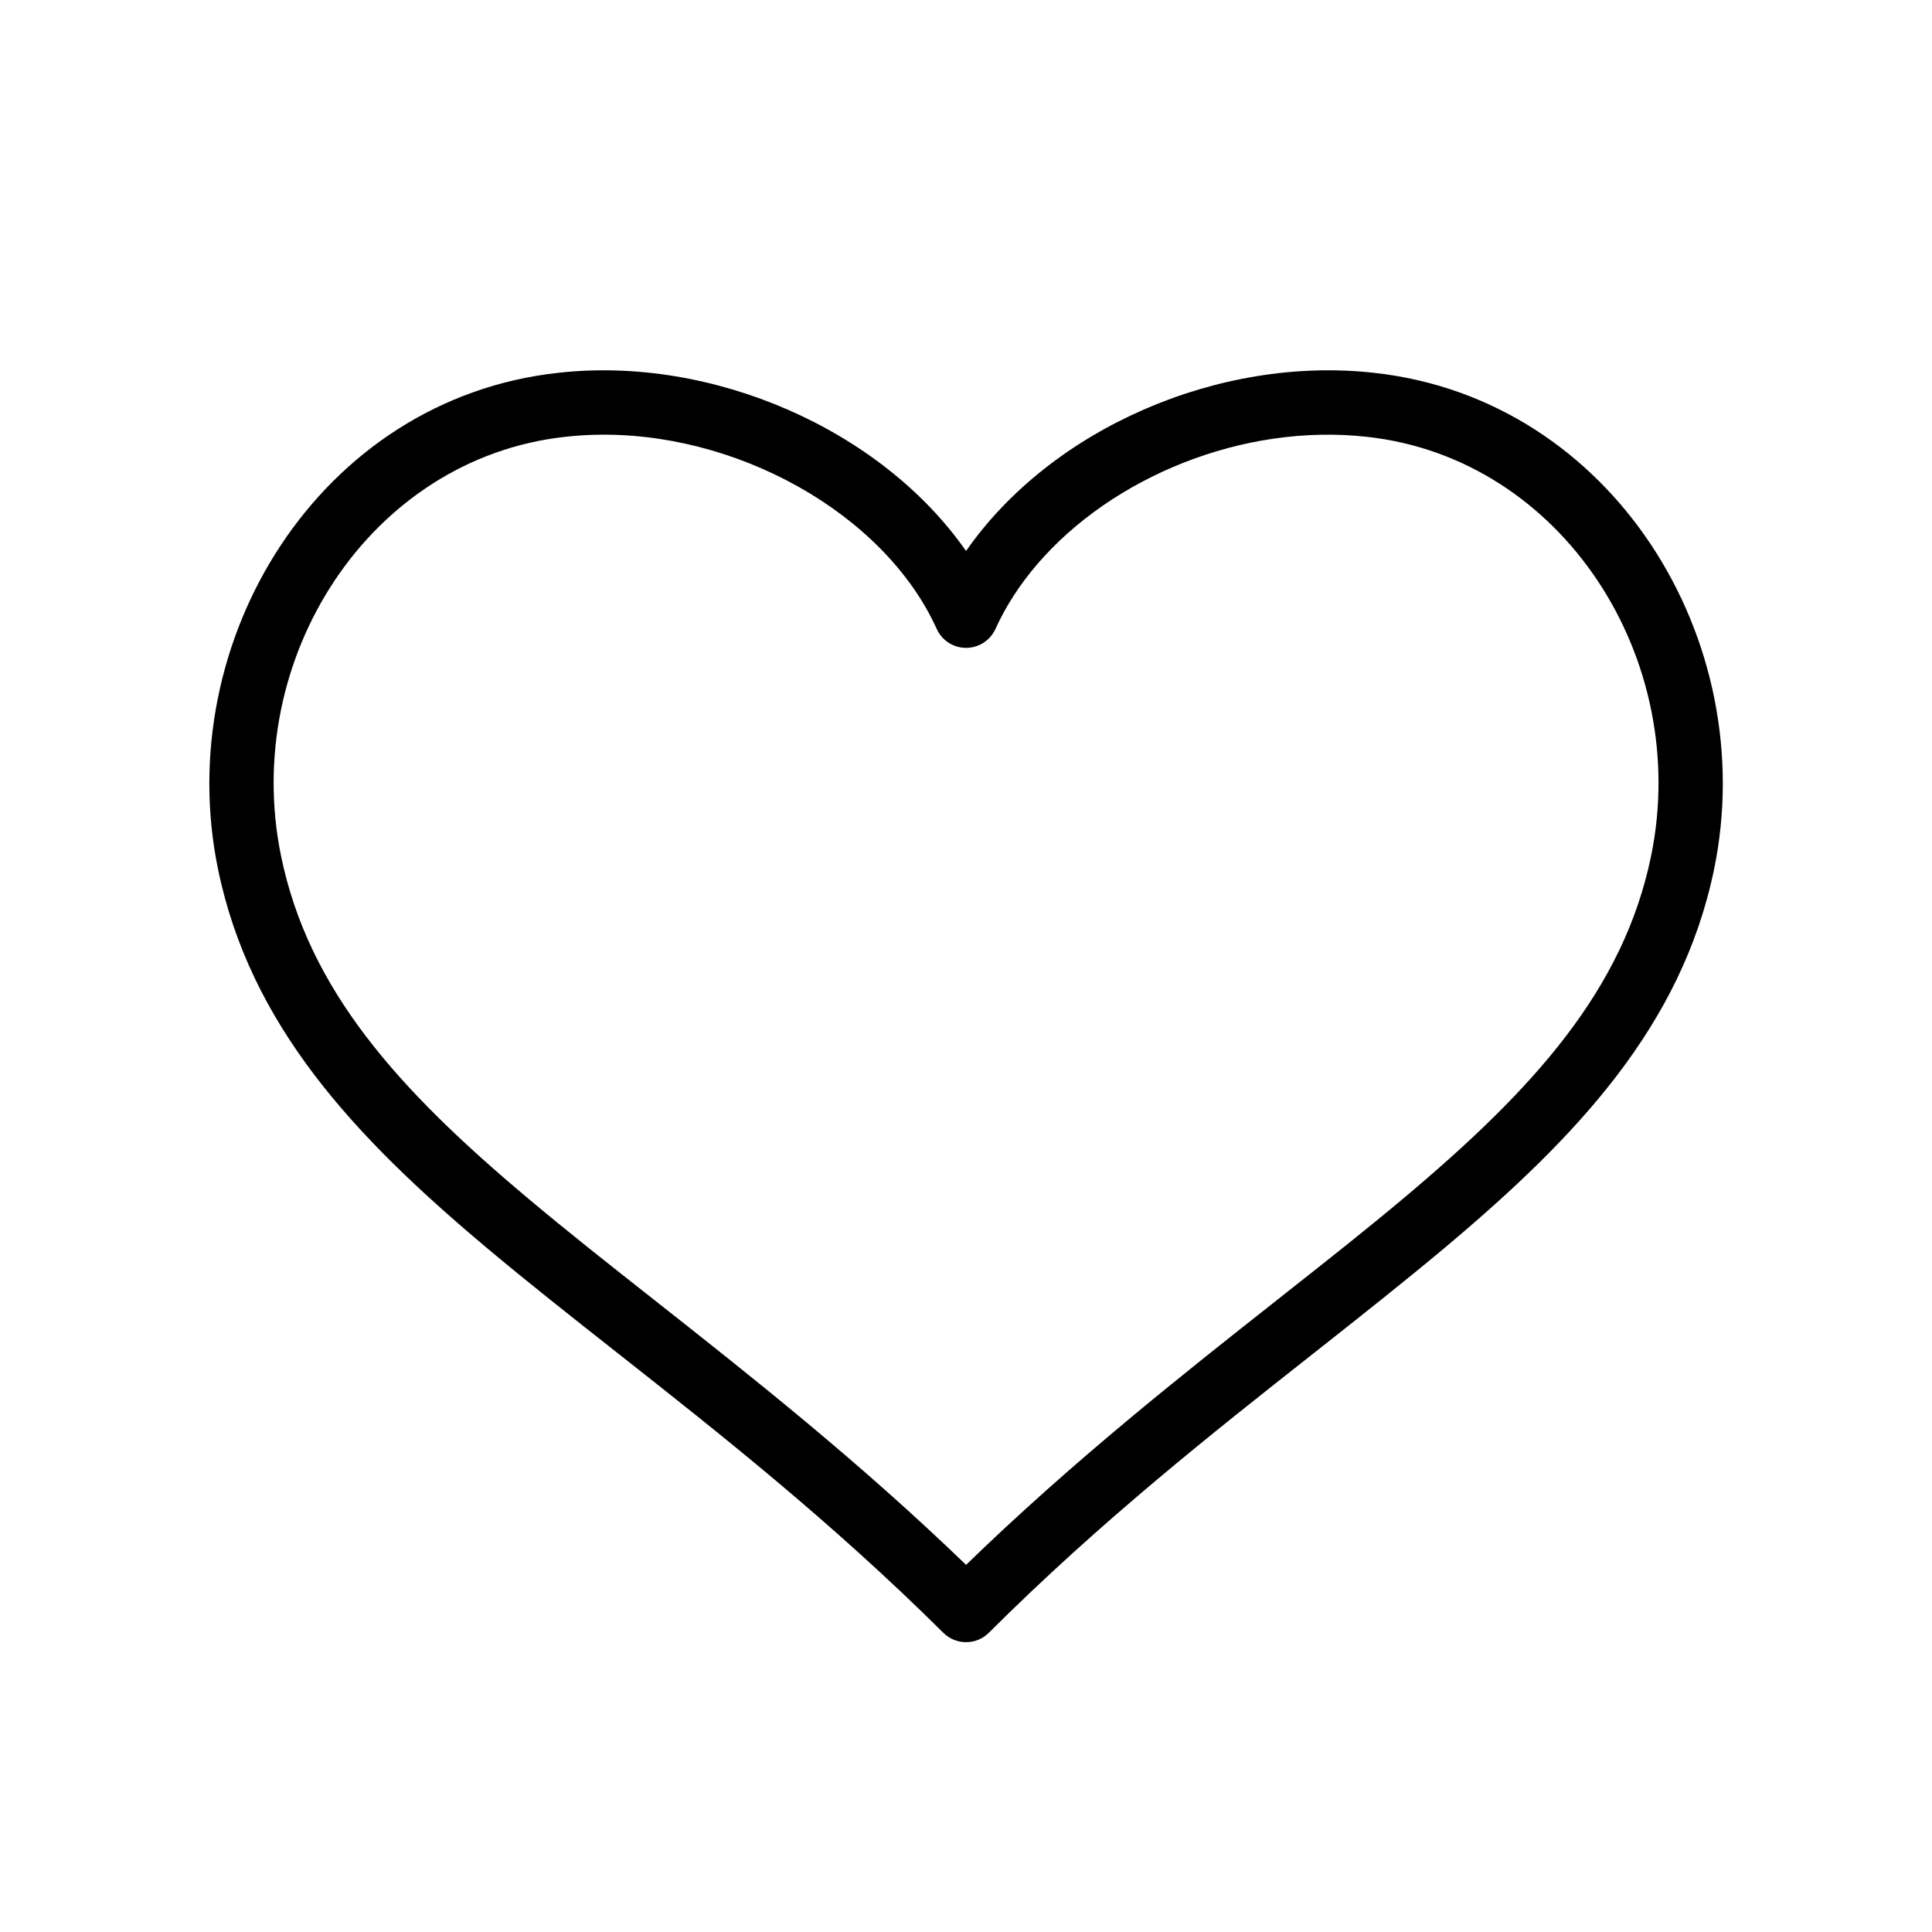
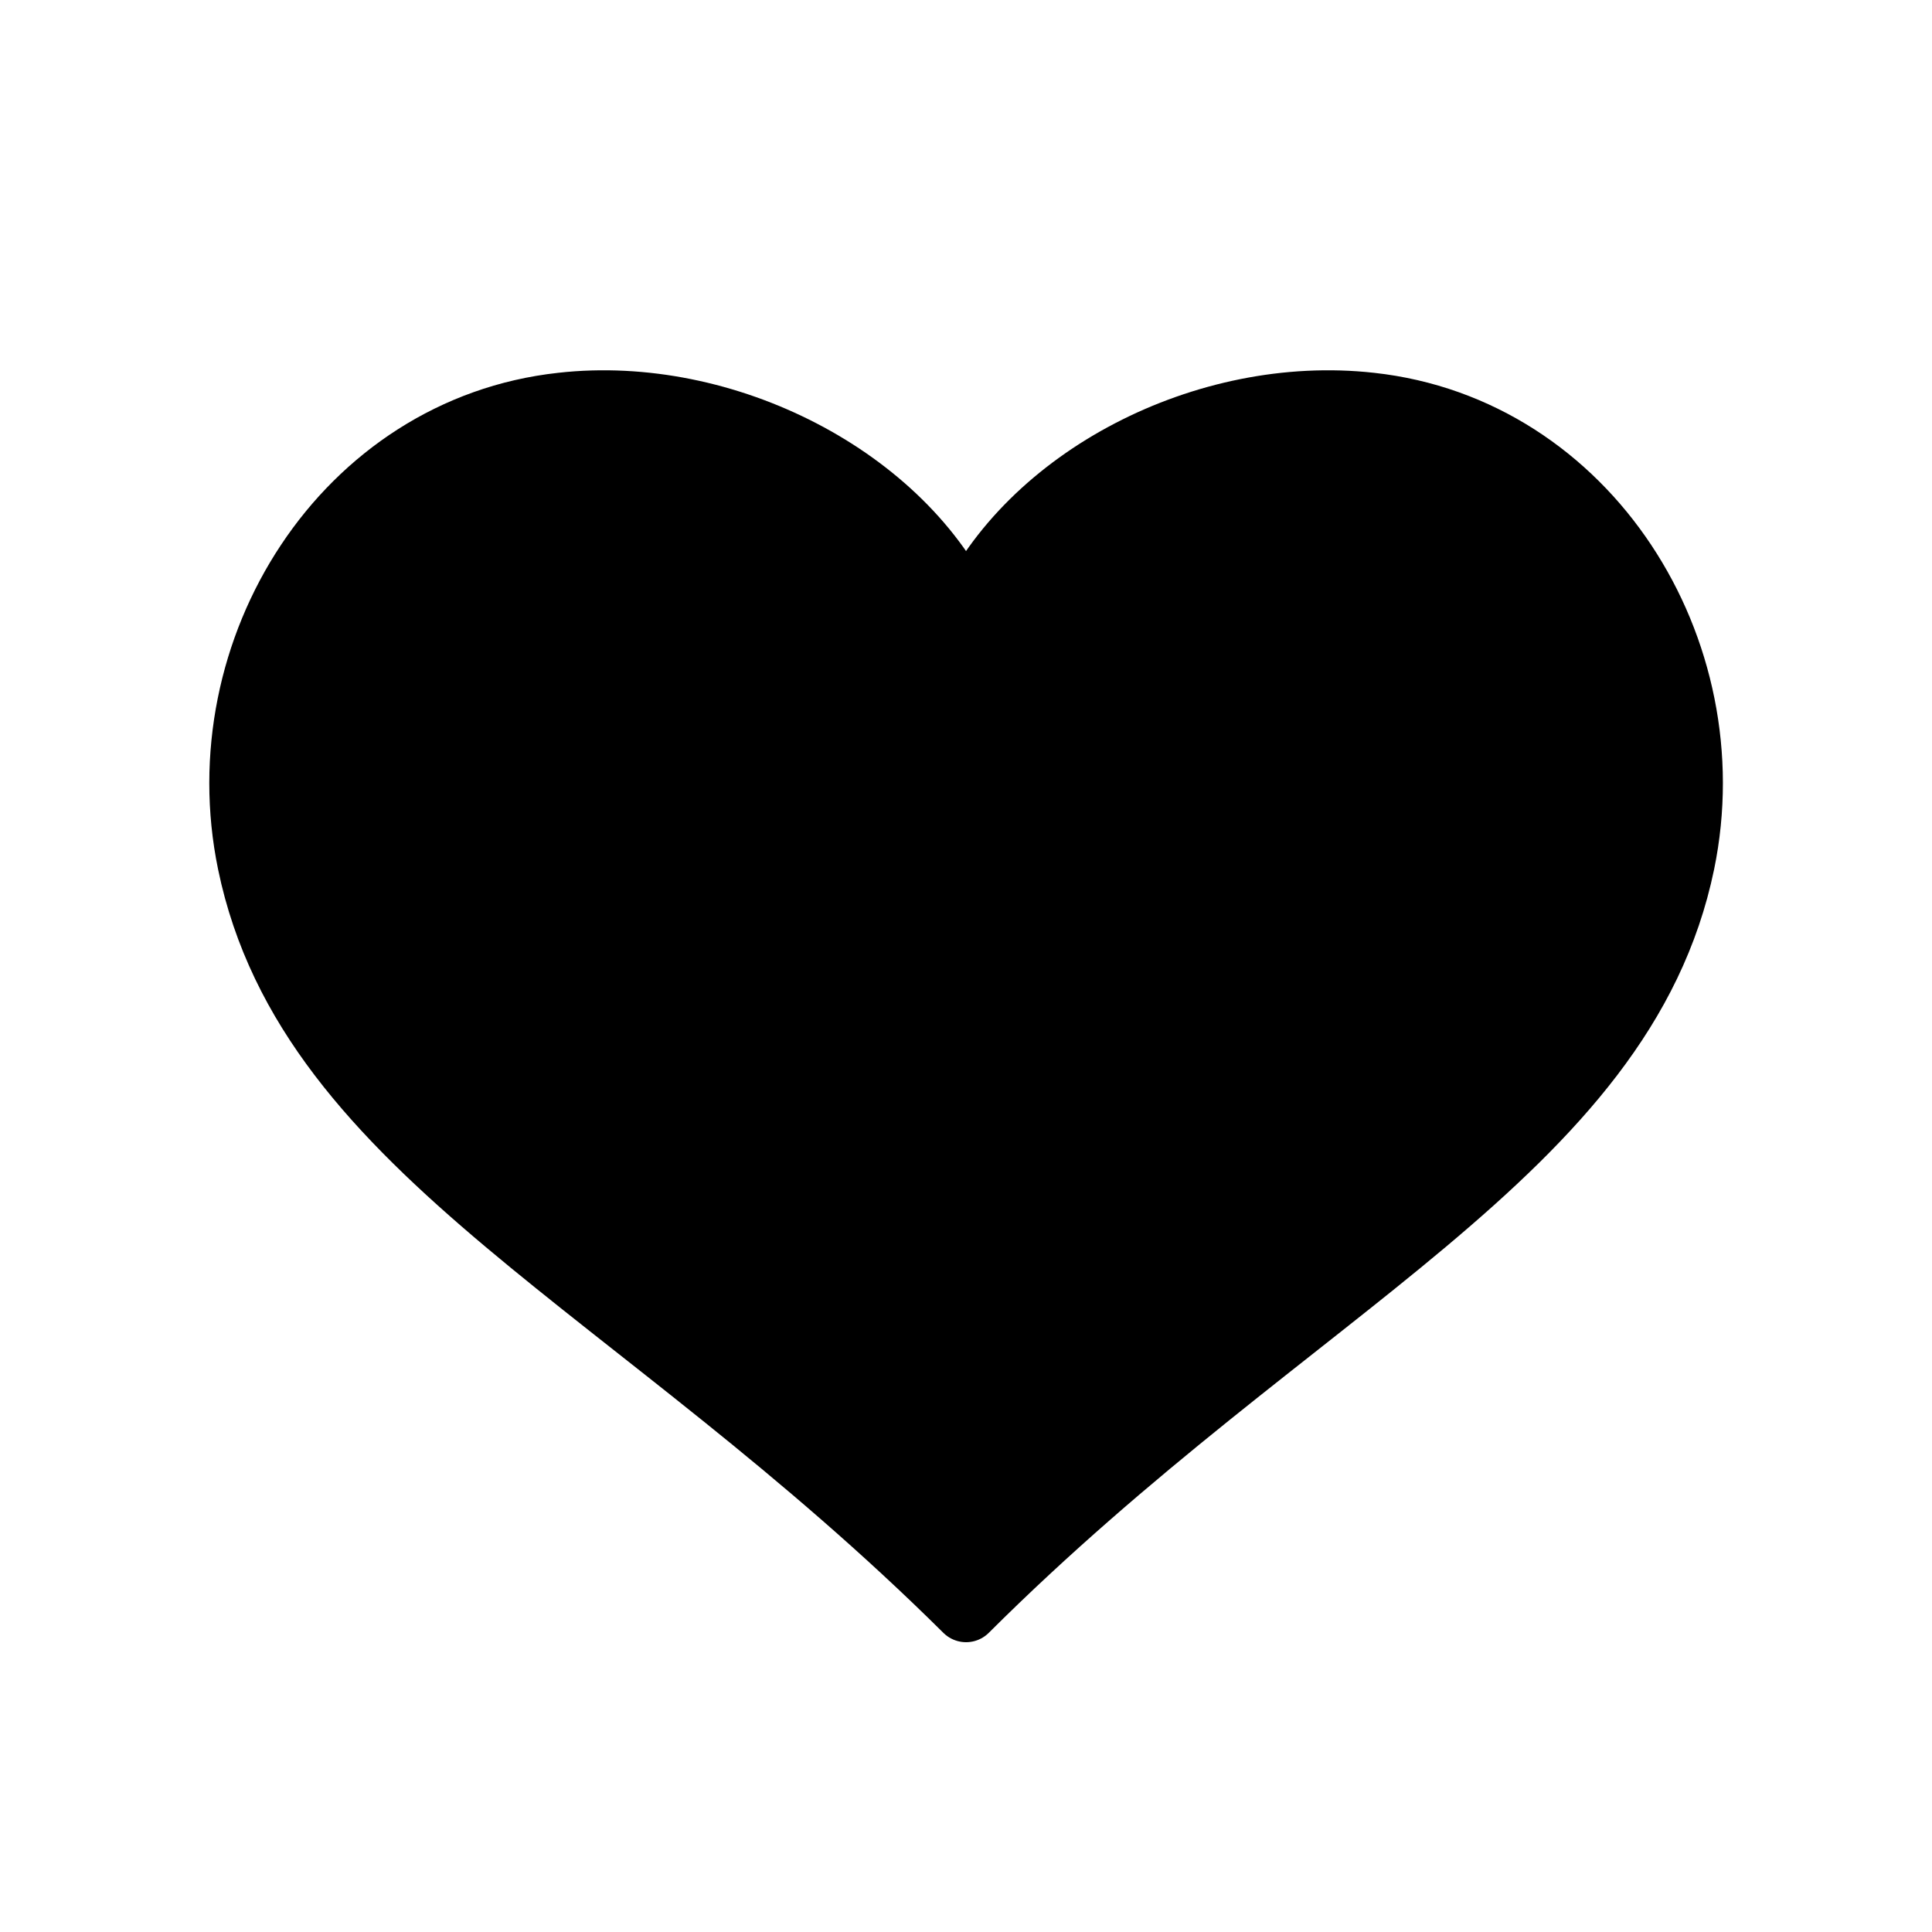
- <svg xmlns="http://www.w3.org/2000/svg" width="30" height="30" viewBox="0 0 30 30" fill="black">
-   <path fill-rule="evenodd" clip-rule="evenodd" d="M21.335 5.789C18.917 5.52 16.315 6.665 15.001 8.556C13.681 6.665 11.059 5.52 8.667 5.789C4.965 6.194 2.653 9.941 3.386 13.499C3.887 15.927 5.504 17.65 7.544 19.365C8.194 19.911 8.885 20.455 9.606 21.023C11.182 22.266 12.903 23.622 14.649 25.355C14.844 25.548 15.159 25.548 15.354 25.354C17.102 23.612 18.83 22.25 20.414 21.001C21.125 20.44 21.807 19.901 22.45 19.362C24.492 17.647 26.115 15.923 26.616 13.499C27.35 9.941 25.038 6.194 21.335 5.789ZM15.457 9.767C15.376 9.945 15.197 10.06 15.001 10.06C14.805 10.06 14.627 9.946 14.546 9.767C14.494 9.653 14.436 9.54 14.373 9.43C13.375 7.704 10.982 6.534 8.778 6.783L8.776 6.783C5.742 7.115 3.734 10.231 4.365 13.296C4.794 15.374 6.178 16.91 8.188 18.599C8.795 19.11 9.462 19.636 10.169 20.193C11.66 21.369 13.33 22.686 15.001 24.299C16.674 22.676 18.351 21.353 19.849 20.171L19.979 20.068C20.629 19.556 21.243 19.07 21.807 18.596C23.819 16.906 25.208 15.37 25.637 13.297C26.269 10.231 24.26 7.115 21.226 6.783L21.225 6.783C19.296 6.568 17.265 7.412 16.107 8.76C15.84 9.071 15.619 9.409 15.457 9.767Z" />
+ <svg xmlns="http://www.w3.org/2000/svg" width="30" height="30" viewBox="0 0 30 30" fill="black" stroke="black">
+   <path d="M21.281 6.286C18.722 6.001 15.969 7.428 15.001 9.56C14.034 7.428 11.25 6.001 8.722 6.286C5.354 6.654 3.193 10.086 3.876 13.398C4.806 17.904 9.878 19.916 15.001 25C20.103 19.916 25.197 17.896 26.127 13.398C26.81 10.086 24.649 6.654 21.281 6.286Z" stroke-linecap="round" stroke-linejoin="round" />
</svg>
